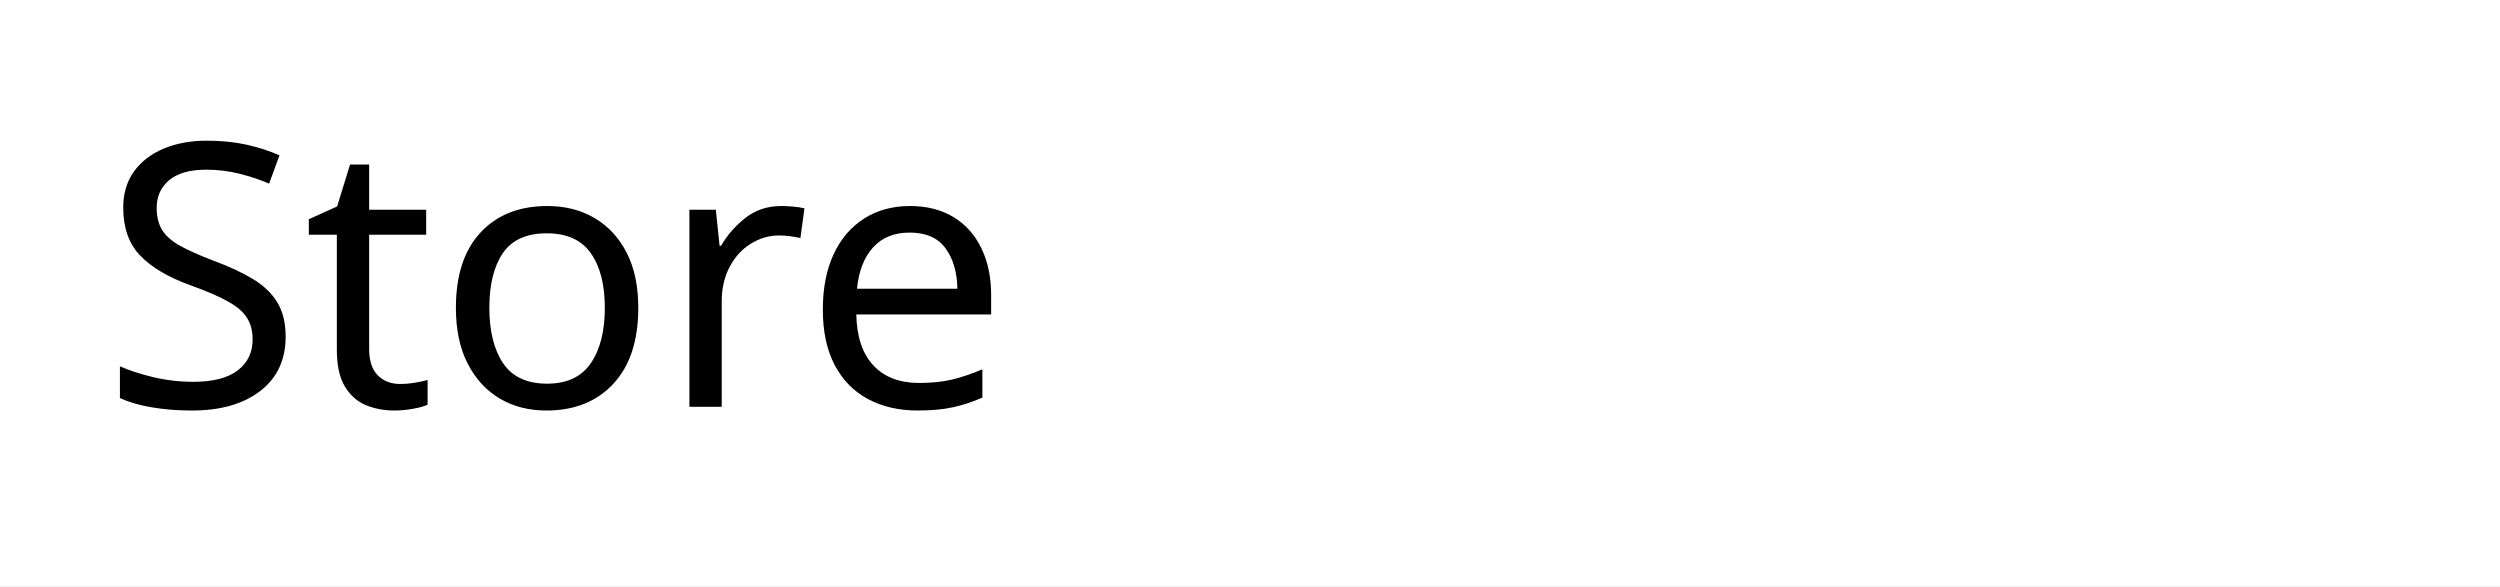
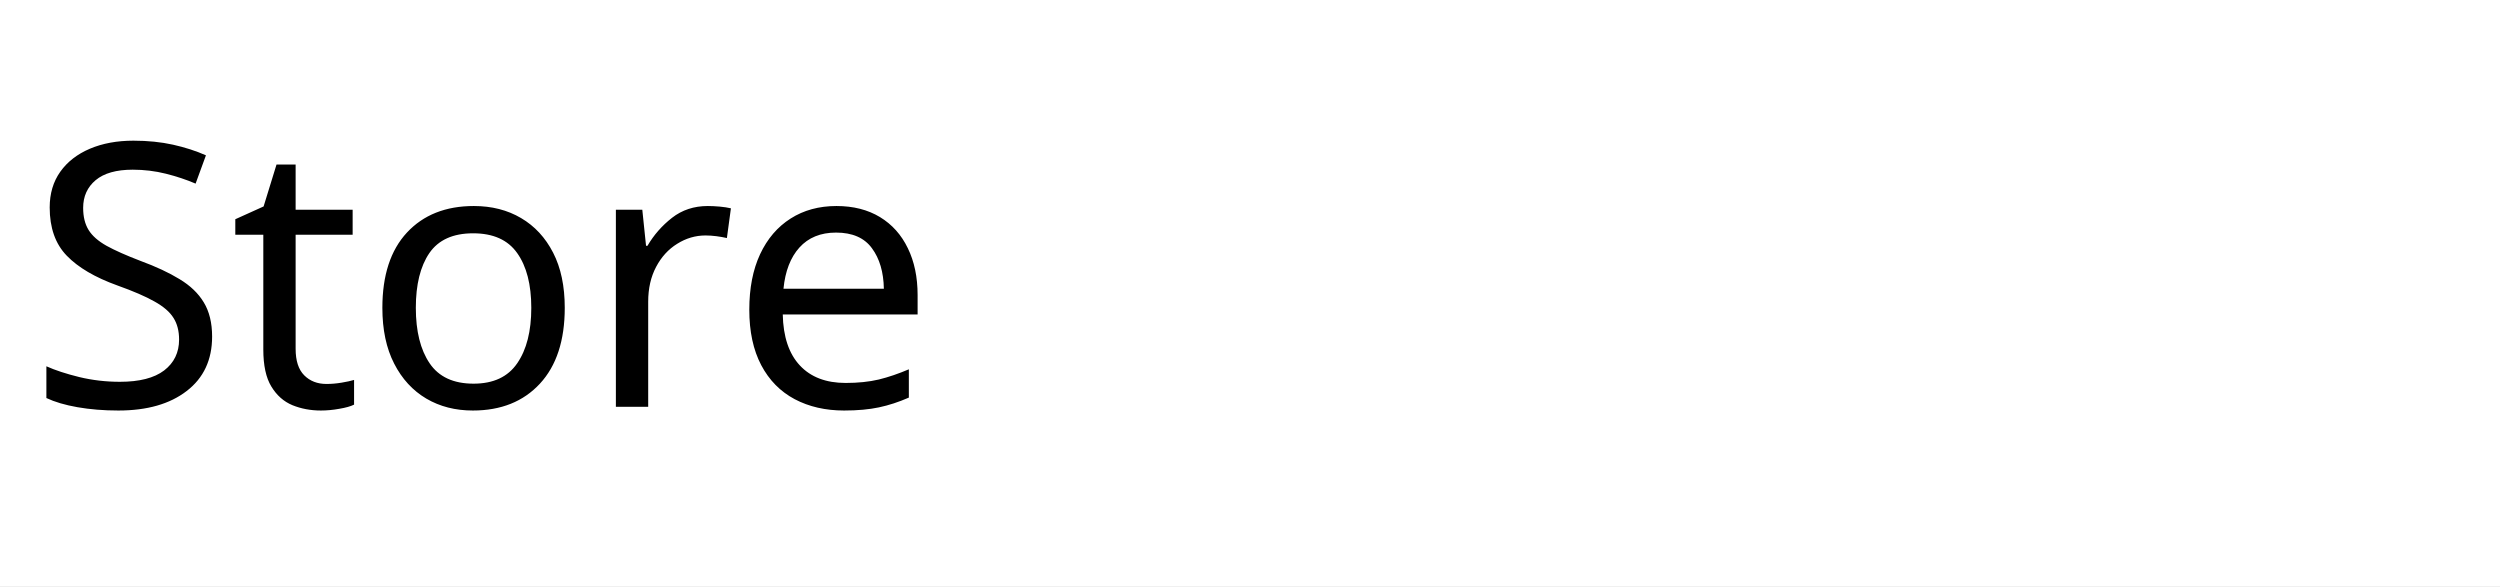
<svg xmlns="http://www.w3.org/2000/svg" version="1.1" width="136" height="31.879" viewBox="0,0,136,31.879">
-   <g transform="translate(-326.3333,-48.12069)">
+   <g transform="translate(-326.3153,-118.1207)">
    <g data-paper-data="{&quot;isPaintingLayer&quot;:true}" fill-rule="nonzero" stroke="none" stroke-linecap="butt" stroke-linejoin="miter" stroke-miterlimit="10" stroke-dasharray="" stroke-dashoffset="0" style="mix-blend-mode: normal">
-       <path d="M326.333,80v-31.879h136v31.879z" fill="#ffffff" stroke-width="0" />
-       <text transform="translate(331.8333,70.25) scale(0.5,0.5)" font-size="40" xml:space="preserve" fill="#000000" fill-rule="nonzero" stroke="none" stroke-width="1" stroke-linecap="butt" stroke-linejoin="miter" stroke-miterlimit="10" stroke-dasharray="" stroke-dashoffset="0" font-family="Sans Serif" font-weight="normal" text-anchor="start" style="mix-blend-mode: normal">
+       <path d="M326.315,150v-31.879h136v31.879z" fill="#ffffff" stroke-width="0" />
+       <text transform="translate(327.8153,140.25) scale(0.5,0.5)" font-size="40" xml:space="preserve" fill="#000000" fill-rule="nonzero" stroke="none" stroke-width="1" stroke-linecap="butt" stroke-linejoin="miter" stroke-miterlimit="10" stroke-dasharray="" stroke-dashoffset="0" font-family="Sans Serif" font-weight="normal" text-anchor="start" style="mix-blend-mode: normal">
        <tspan x="0" dy="0">Store</tspan>
      </text>
    </g>
  </g>
</svg>
